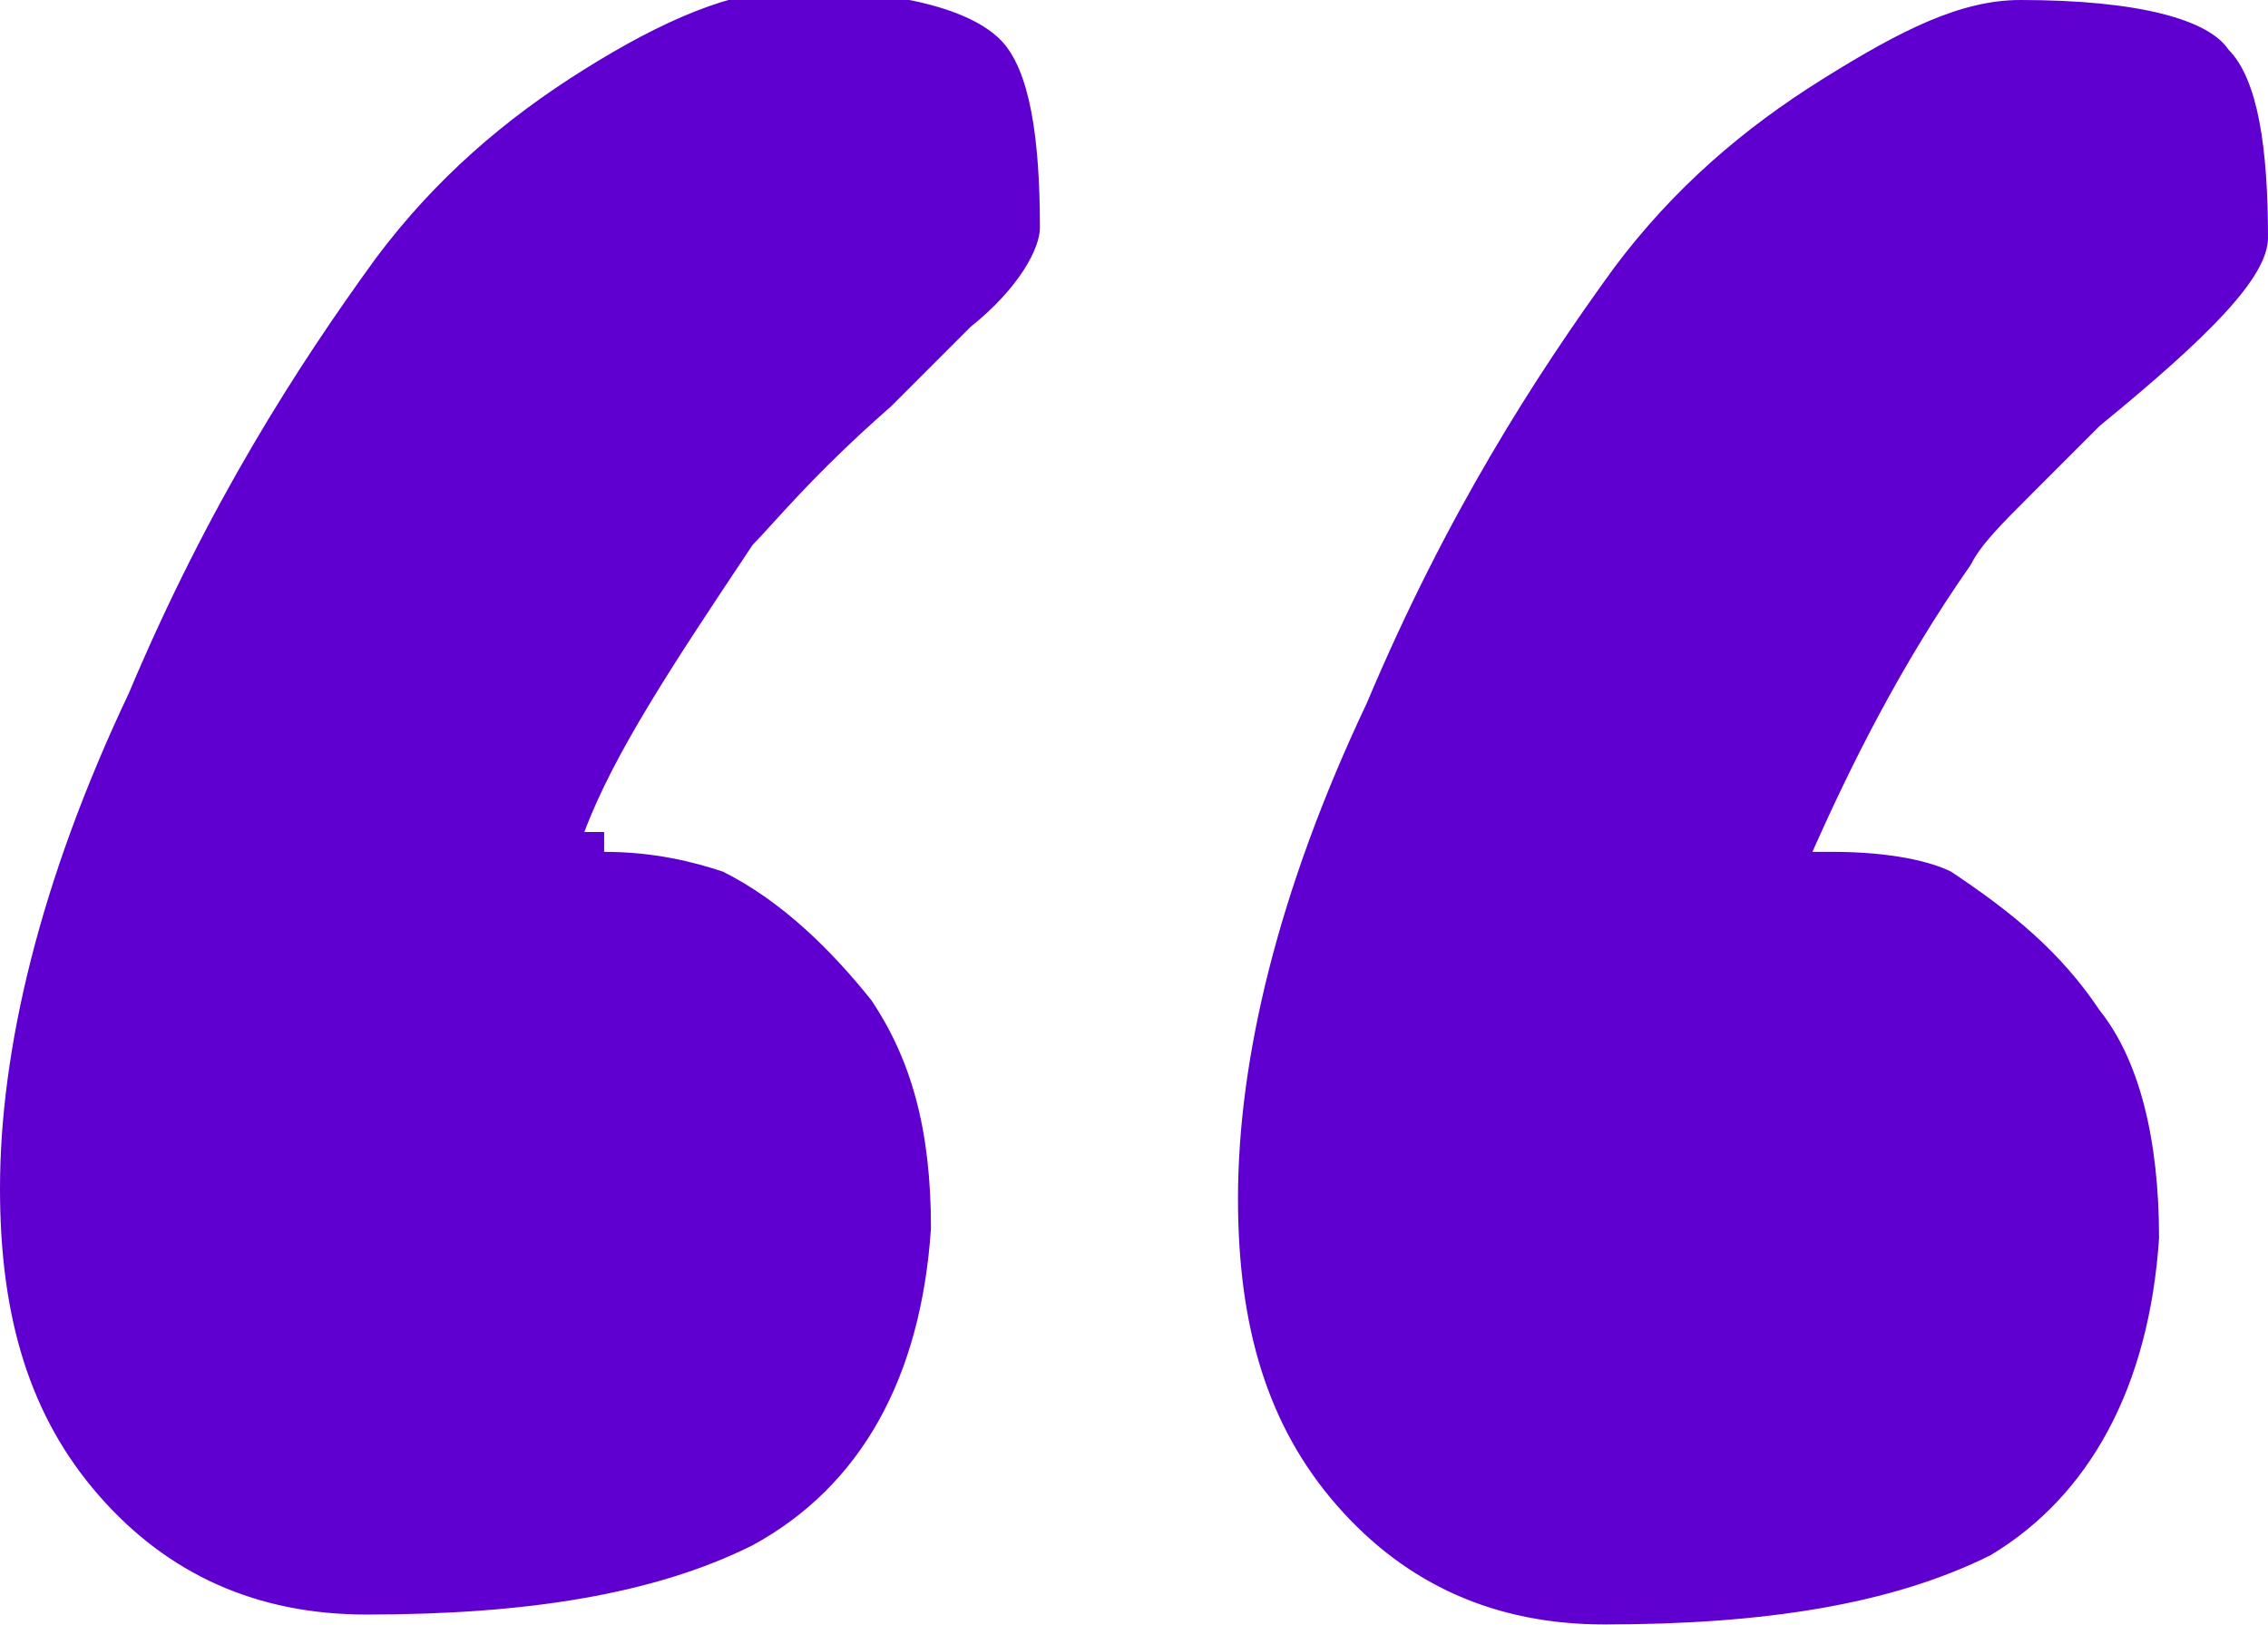
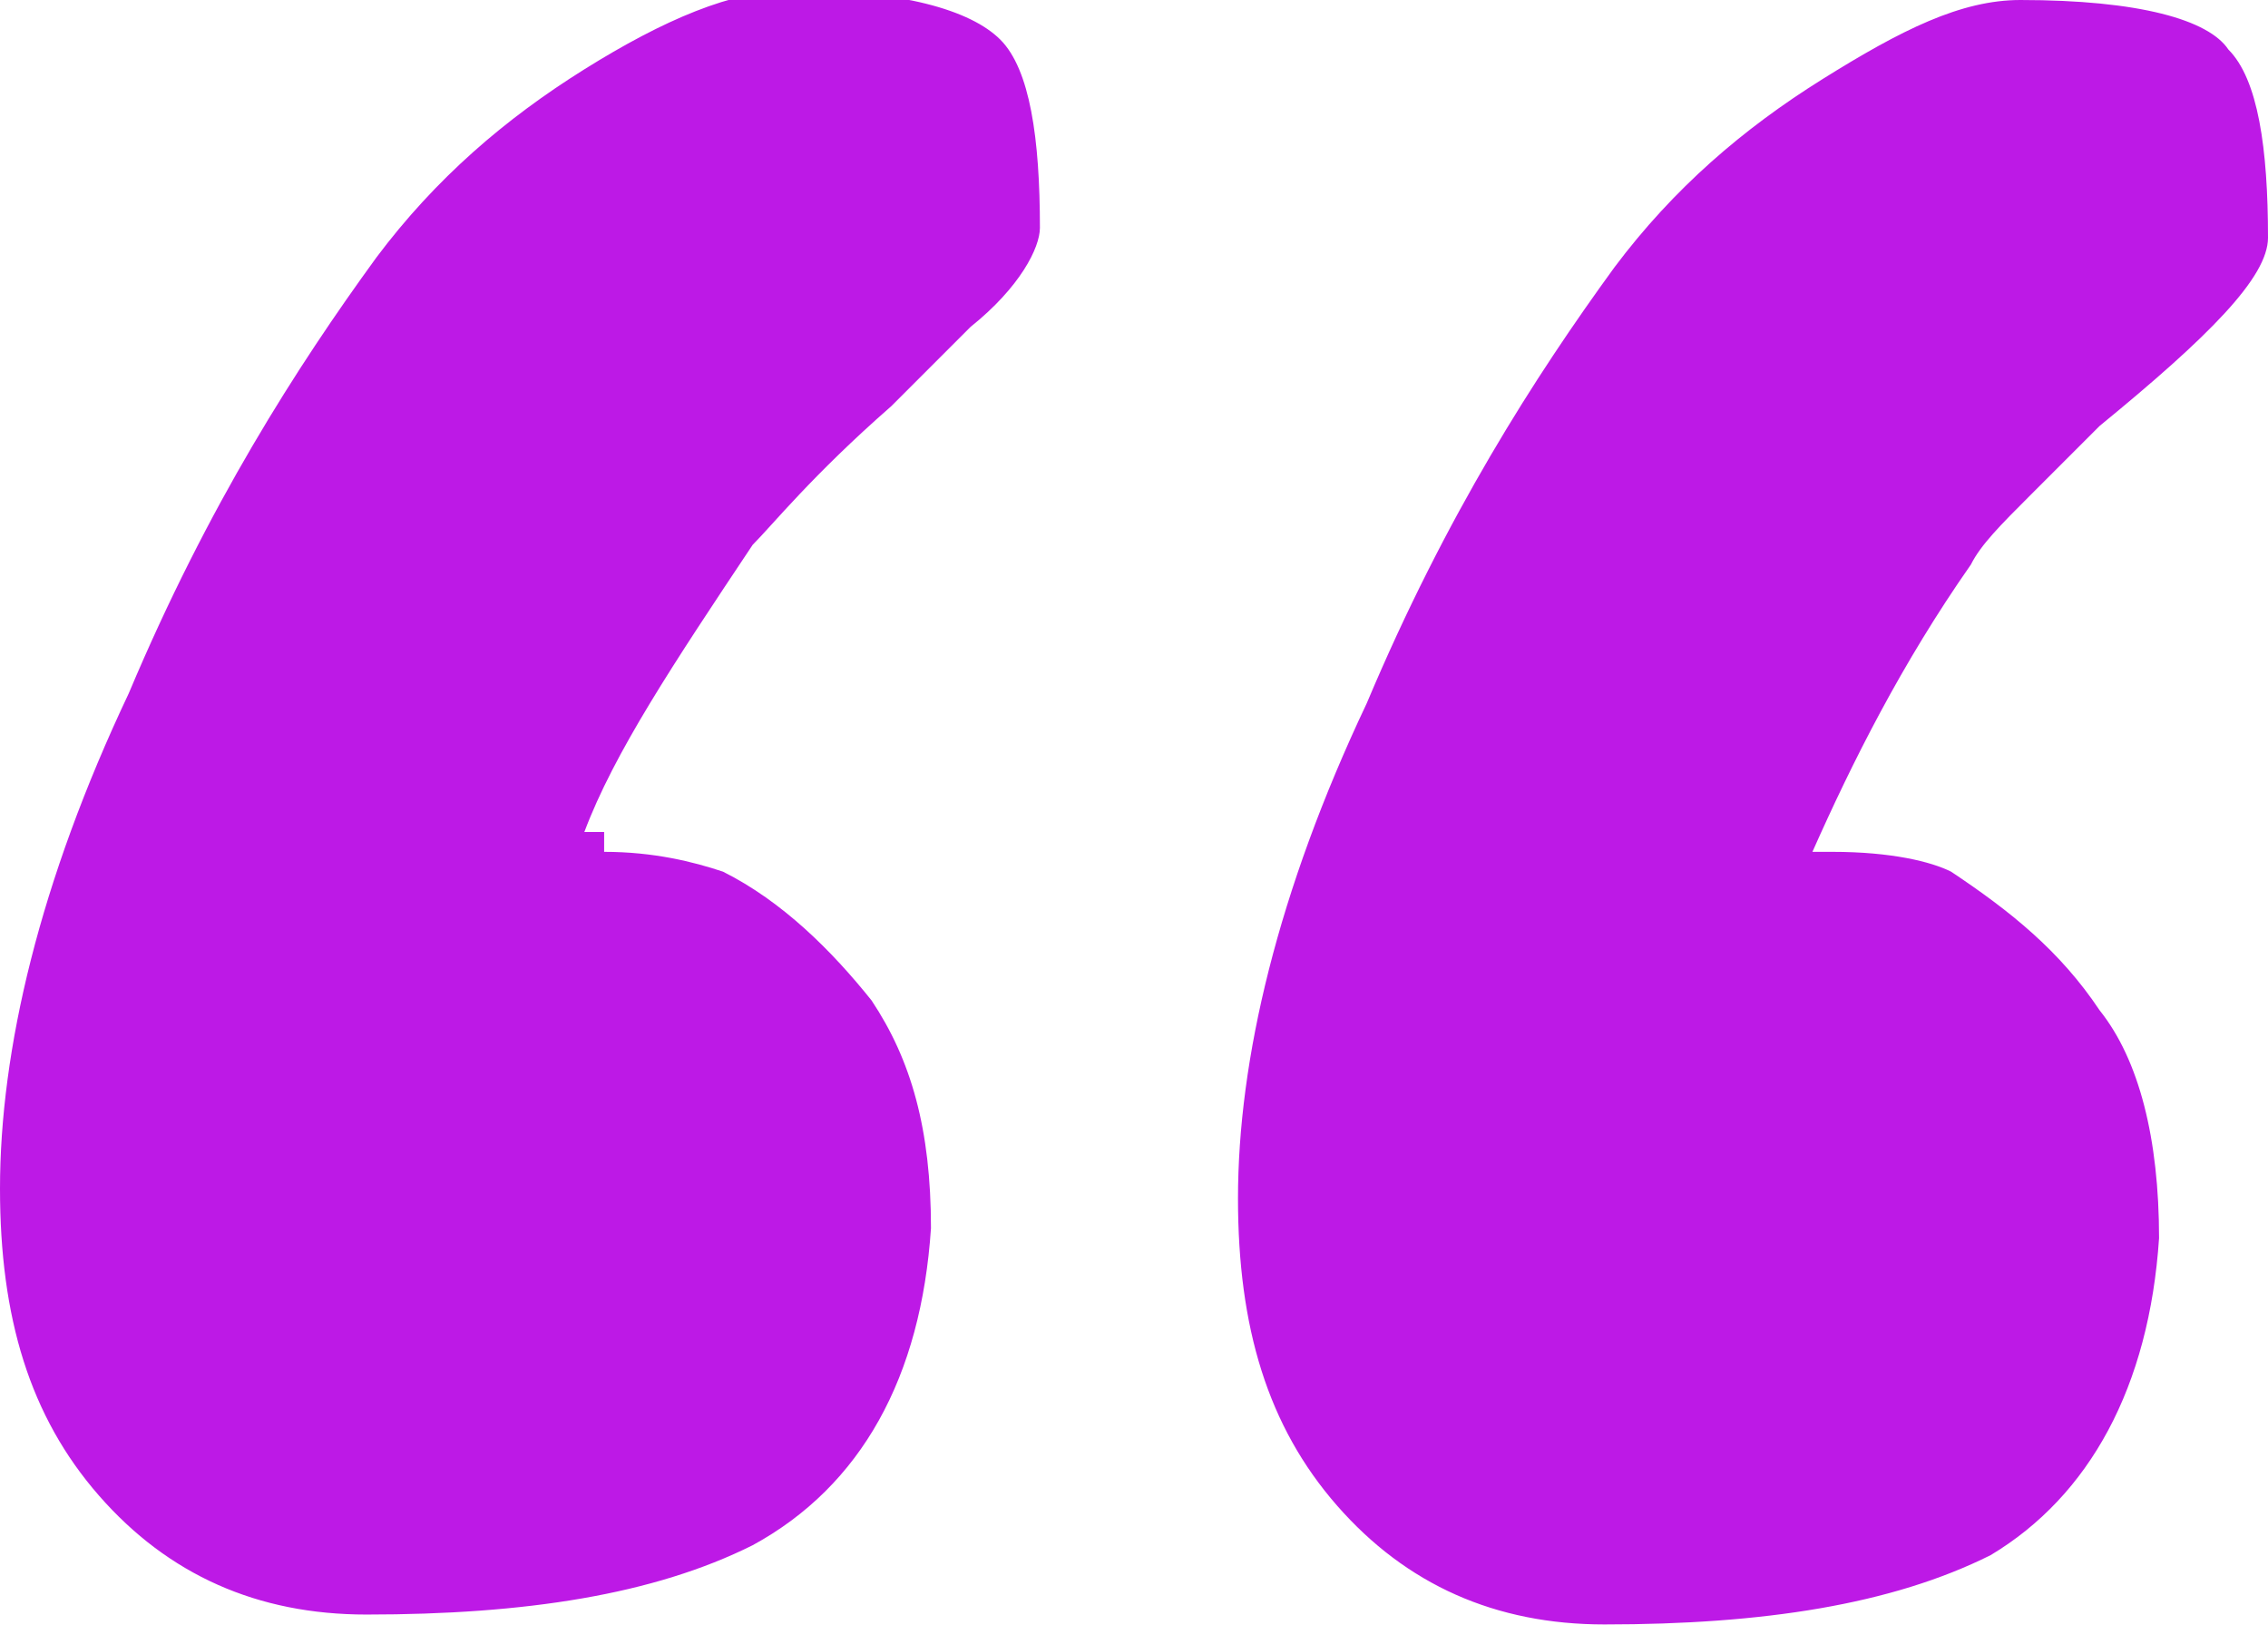
- <svg xmlns="http://www.w3.org/2000/svg" version="1.1" id="Lager_1" x="0px" y="0px" viewBox="-466.1 300.5 22.9 16.4" style="enable-background:new -466.1 300.5 22.9 16.4;" xml:space="preserve">
+ <svg xmlns="http://www.w3.org/2000/svg" version="1.1" id="Lager_1" x="0px" y="0px" viewBox="-468 272.6 22.9 16.4" style="enable-background:new -468 272.6 22.9 16.4;" xml:space="preserve">
  <style type="text/css">
	.st0{enable-background:new    ;}
- 	.st1{fill:#5F00D0;}
+ 	.st1{fill:#BD19E6;}
</style>
  <g id="Page-1">
    <g id="Tool:-Loomio" transform="translate(-176, -2593)">
      <g id="Quote" transform="translate(0, 2561)">
        <g class="st0">
-           <path class="st1" d="M-284,341.1c0.5,0,0.9,0.1,1.2,0.2c0.6,0.3,1.1,0.8,1.5,1.3c0.4,0.6,0.6,1.3,0.6,2.3      c-0.1,1.5-0.7,2.6-1.8,3.2c-1,0.5-2.3,0.7-3.9,0.7c-1.1,0-2-0.4-2.7-1.2c-0.7-0.8-1-1.8-1-3.1c0-1.4,0.4-3.1,1.3-5      c0.8-1.9,1.7-3.3,2.5-4.4c0.6-0.8,1.3-1.4,2.1-1.9c0.8-0.5,1.5-0.8,2.1-0.8c1.1,0,1.8,0.2,2.1,0.5c0.3,0.3,0.4,1,0.4,1.9      c0,0.2-0.2,0.6-0.7,1c-0.5,0.5-0.7,0.7-0.8,0.8c-0.8,0.7-1.2,1.2-1.4,1.4c-0.8,1.2-1.4,2.1-1.7,2.9H-284z M-271.6,341.1      c0.6,0,1,0.1,1.2,0.2c0.6,0.4,1.1,0.8,1.5,1.4c0.4,0.5,0.6,1.3,0.6,2.3c-0.1,1.5-0.7,2.6-1.7,3.2c-1,0.5-2.3,0.7-3.9,0.7      c-1.1,0-2-0.4-2.7-1.2c-0.7-0.8-1-1.8-1-3.1c0-1.4,0.4-3.1,1.3-5c0.8-1.9,1.7-3.3,2.5-4.4c0.6-0.8,1.3-1.4,2.1-1.9      c0.8-0.5,1.4-0.8,2-0.8c1.2,0,1.9,0.2,2.1,0.5c0.3,0.3,0.4,1,0.4,1.9c0,0.4-0.6,1-1.7,1.9c-0.2,0.2-0.4,0.4-0.7,0.7      s-0.5,0.5-0.6,0.7c-0.7,1-1.2,2-1.6,2.9H-271.6z" />
+           <path class="st1" d="M-285.9,313.2c0.5,0,0.9,0.1,1.2,0.2c0.6,0.3,1.1,0.8,1.5,1.3c0.4,0.6,0.6,1.3,0.6,2.3      c-0.1,1.5-0.7,2.6-1.8,3.2c-1,0.5-2.3,0.7-3.9,0.7c-1.1,0-2-0.4-2.7-1.2c-0.7-0.8-1-1.8-1-3.1c0-1.4,0.4-3.1,1.3-5      c0.8-1.9,1.7-3.3,2.5-4.4c0.6-0.8,1.3-1.4,2.1-1.9c0.8-0.5,1.5-0.8,2.1-0.8c1.1,0,1.8,0.2,2.1,0.5c0.3,0.3,0.4,1,0.4,1.9      c0,0.2-0.2,0.6-0.7,1c-0.5,0.5-0.7,0.7-0.8,0.8c-0.8,0.7-1.2,1.2-1.4,1.4c-0.8,1.2-1.4,2.1-1.7,2.9h0.2V313.2z M-273.5,313.2      c0.6,0,1,0.1,1.2,0.2c0.6,0.4,1.1,0.8,1.5,1.4c0.4,0.5,0.6,1.3,0.6,2.3c-0.1,1.5-0.7,2.6-1.7,3.2c-1,0.5-2.3,0.7-3.9,0.7      c-1.1,0-2-0.4-2.7-1.2c-0.7-0.8-1-1.8-1-3.1c0-1.4,0.4-3.1,1.3-5c0.8-1.9,1.7-3.3,2.5-4.4c0.6-0.8,1.3-1.4,2.1-1.9      c0.8-0.5,1.4-0.8,2-0.8c1.2,0,1.9,0.2,2.1,0.5c0.3,0.3,0.4,1,0.4,1.9c0,0.4-0.6,1-1.7,1.9c-0.2,0.2-0.4,0.4-0.7,0.7      s-0.5,0.5-0.6,0.7c-0.7,1-1.2,2-1.6,2.9L-273.5,313.2L-273.5,313.2z" />
        </g>
      </g>
    </g>
  </g>
</svg>
